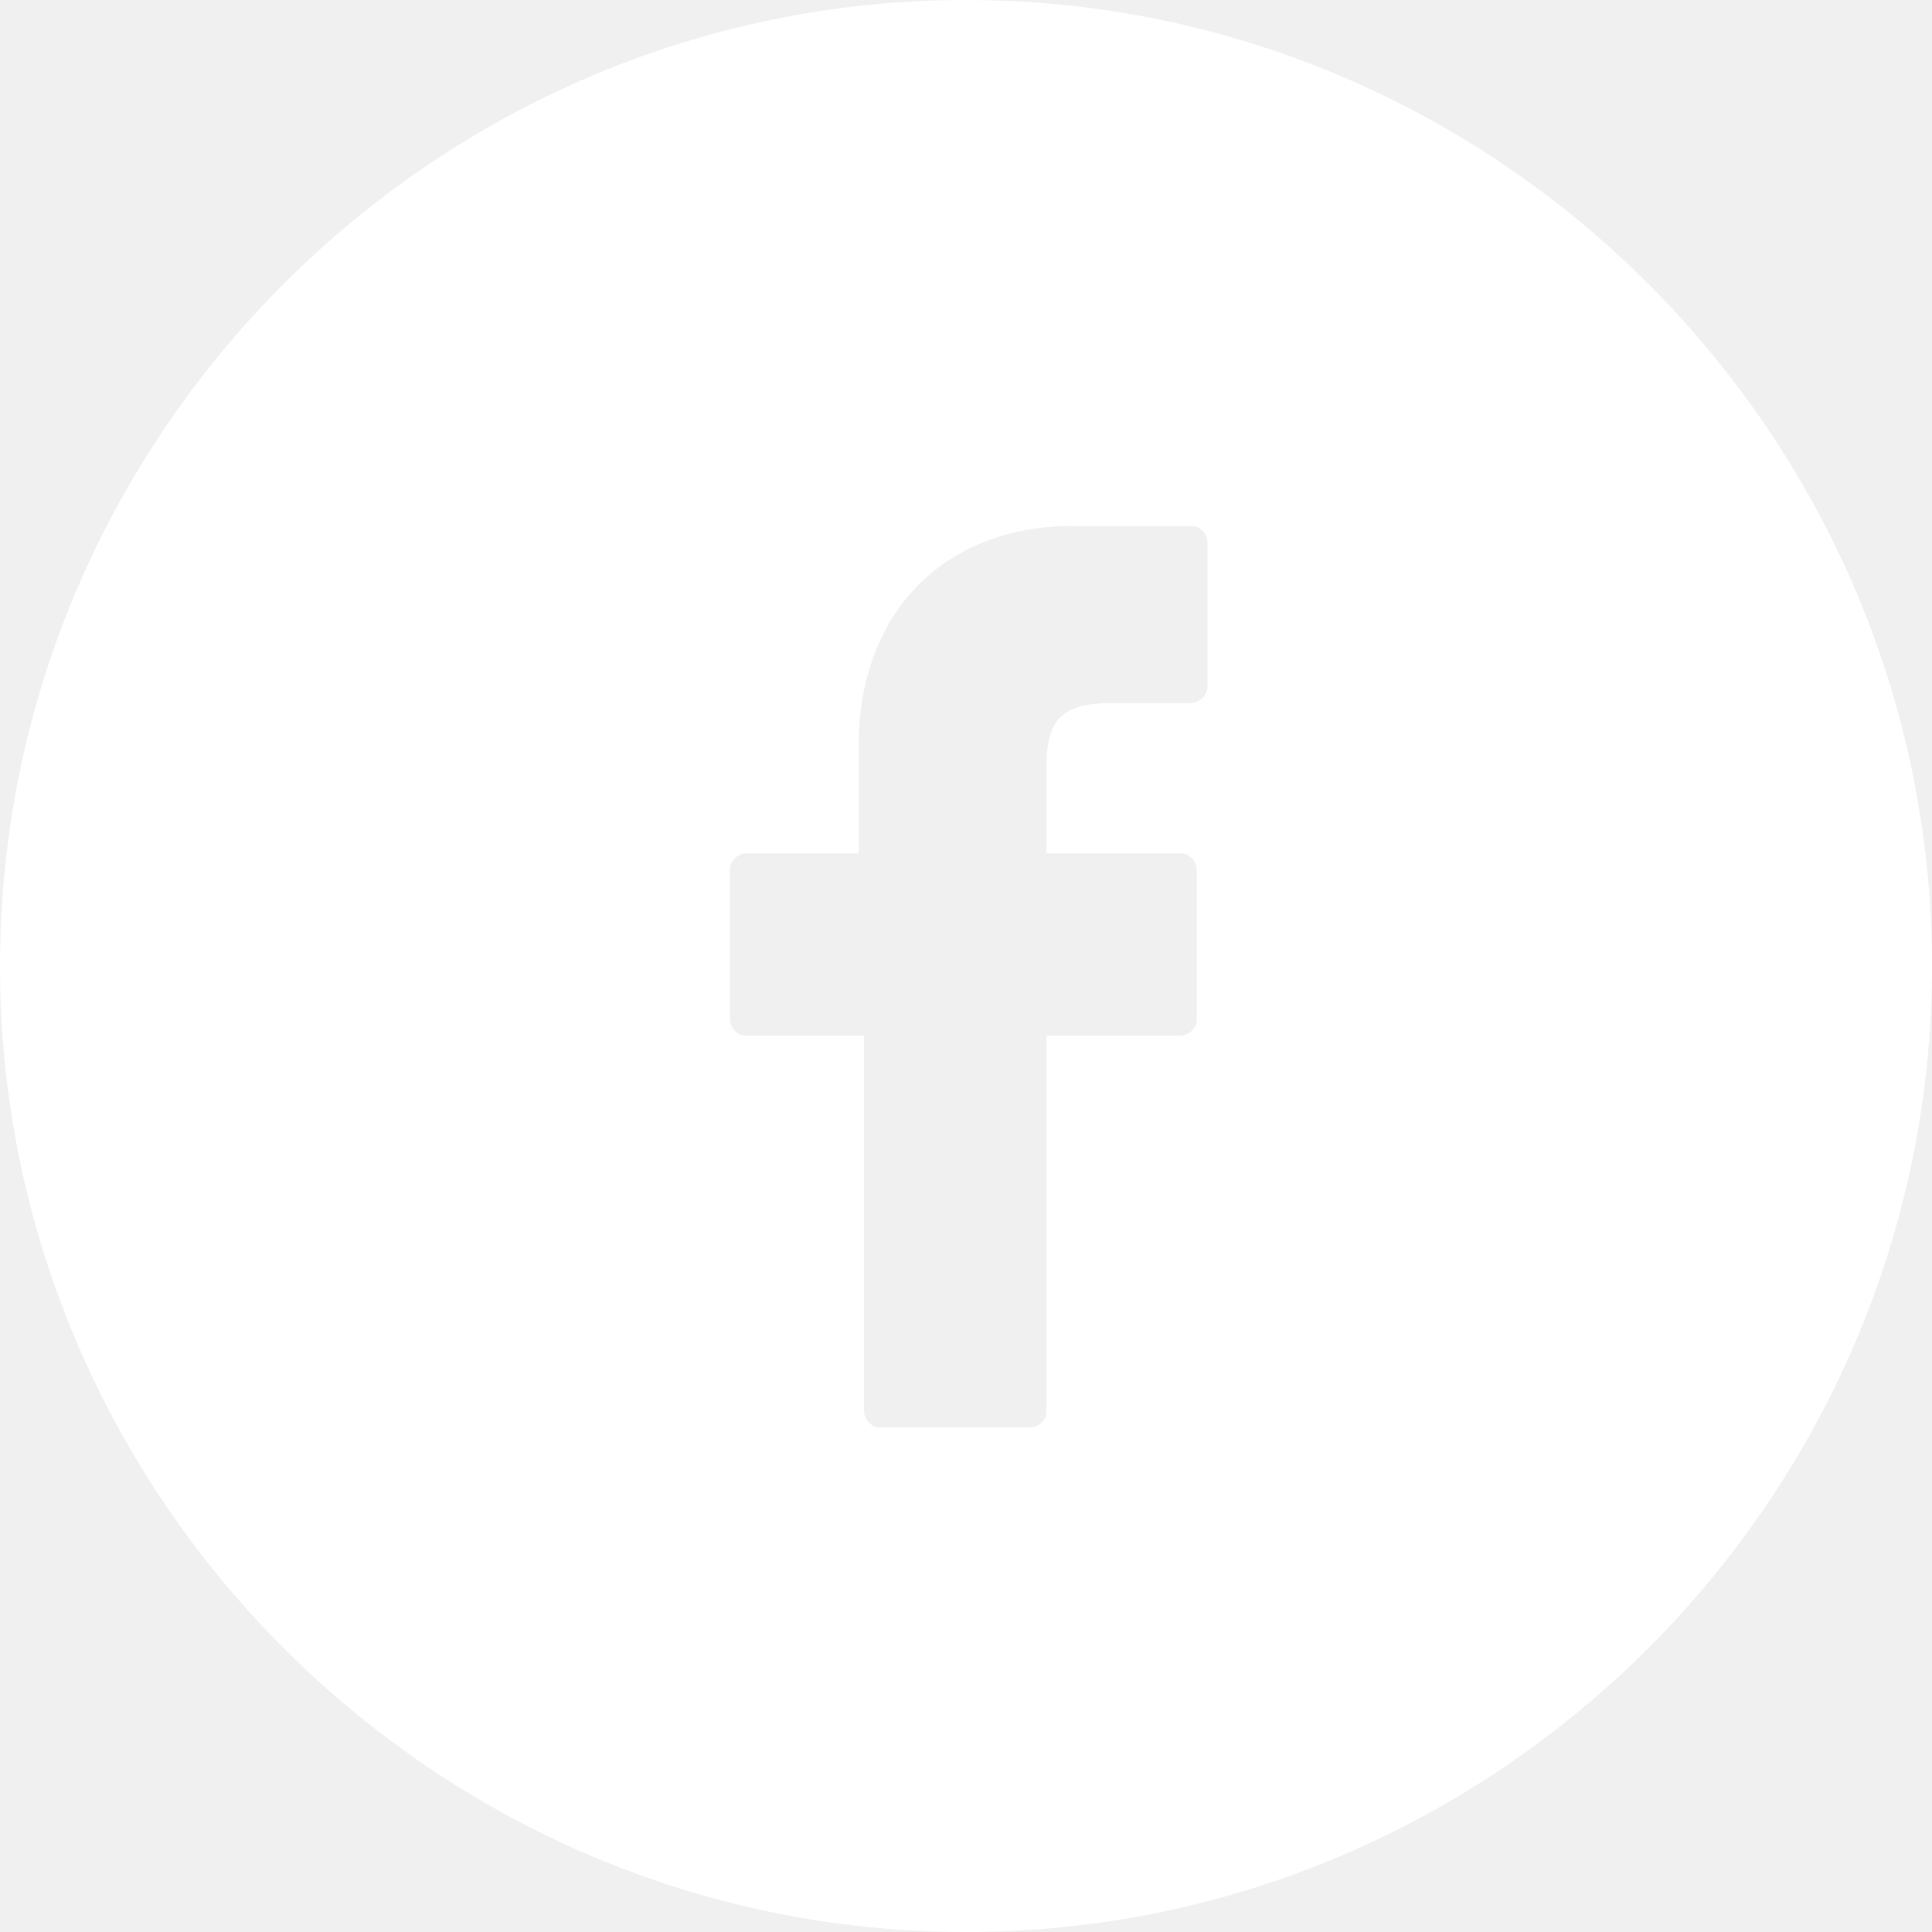
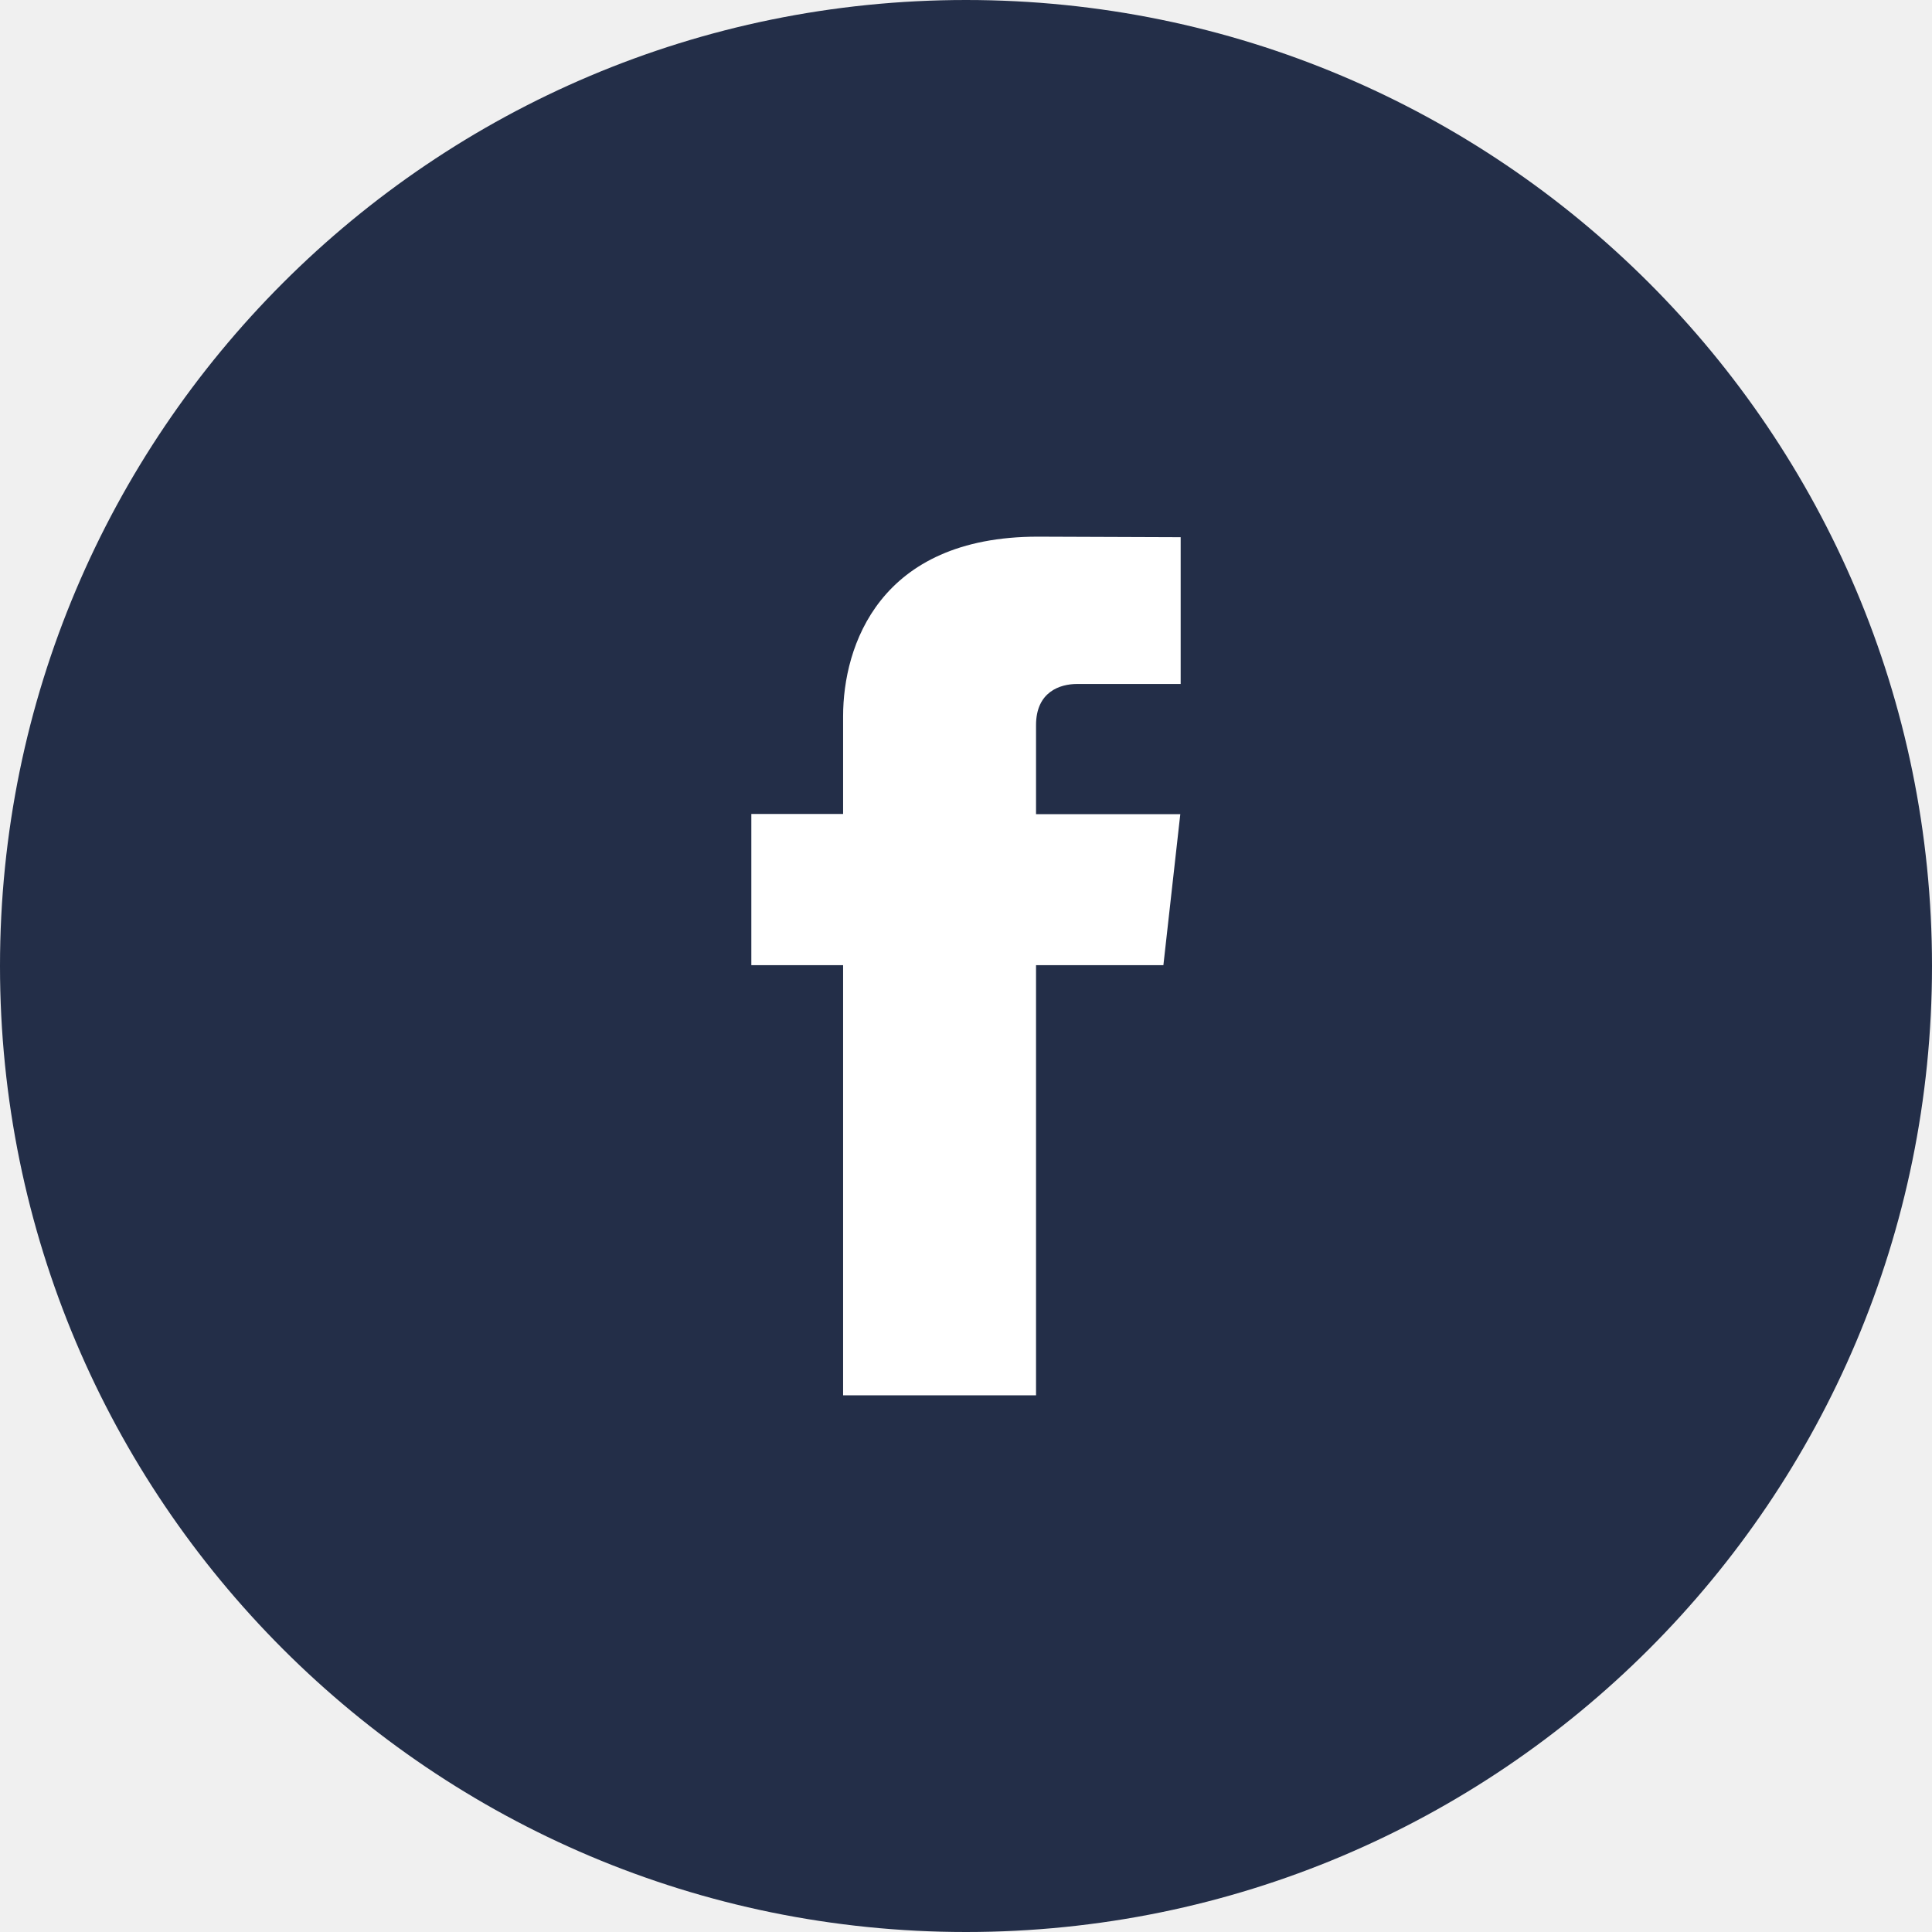
- <svg xmlns="http://www.w3.org/2000/svg" version="1.1" id="fb_pc.svg" x="0px" y="0px" viewBox="0 0 36 36" style="enable-background:new 0 0 36 36;" xml:space="preserve">
-   <style type="text/css">
- 	.st0{fill:#FFFFFF;}
- </style>
-   <path class="st0" d="M18,0L18,0C8.1,0,0,8.1,0,18s8.1,18,18,18l0,0c9.9,0,18-8.1,18-18S27.9,0,18,0z M22.5,12.8L22.5,12.8  c0,0.2-0.2,0.3-0.3,0.3h-1.5c-1,0-1.2,0.4-1.2,1.2v1.6H22l0,0c0.2,0,0.3,0.2,0.3,0.3V19l0,0c0,0.2-0.2,0.3-0.3,0.3h-2.5v7l0,0  c0,0.2-0.2,0.3-0.3,0.3h-2.8l0,0c-0.2,0-0.3-0.2-0.3-0.3v-7h-2.2l0,0c-0.2,0-0.3-0.2-0.3-0.3v-2.8l0,0c0-0.2,0.2-0.3,0.3-0.3H16v-2  c0-2.5,1.6-4.1,4-4.1h2.2l0,0c0.2,0,0.3,0.2,0.3,0.3L22.5,12.8L22.5,12.8z" />
+ <svg xmlns="http://www.w3.org/2000/svg" width="36" height="36" viewBox="0 0 36 36">
+   <g fill="none" fill-rule="evenodd">
+     <rect width="36" height="36" fill="#232E48" rx="18" />
+     <path fill="#FFF" d="M21.678 17.985h-2.373V26H15.71v-8.015H14v-2.818h1.71v-1.822c0-1.303.671-3.345 3.628-3.345l2.662.01v2.735h-1.932c-.317 0-.763.146-.763.767v1.659h2.688l-.315 2.814z" />
+   </g>
</svg>
